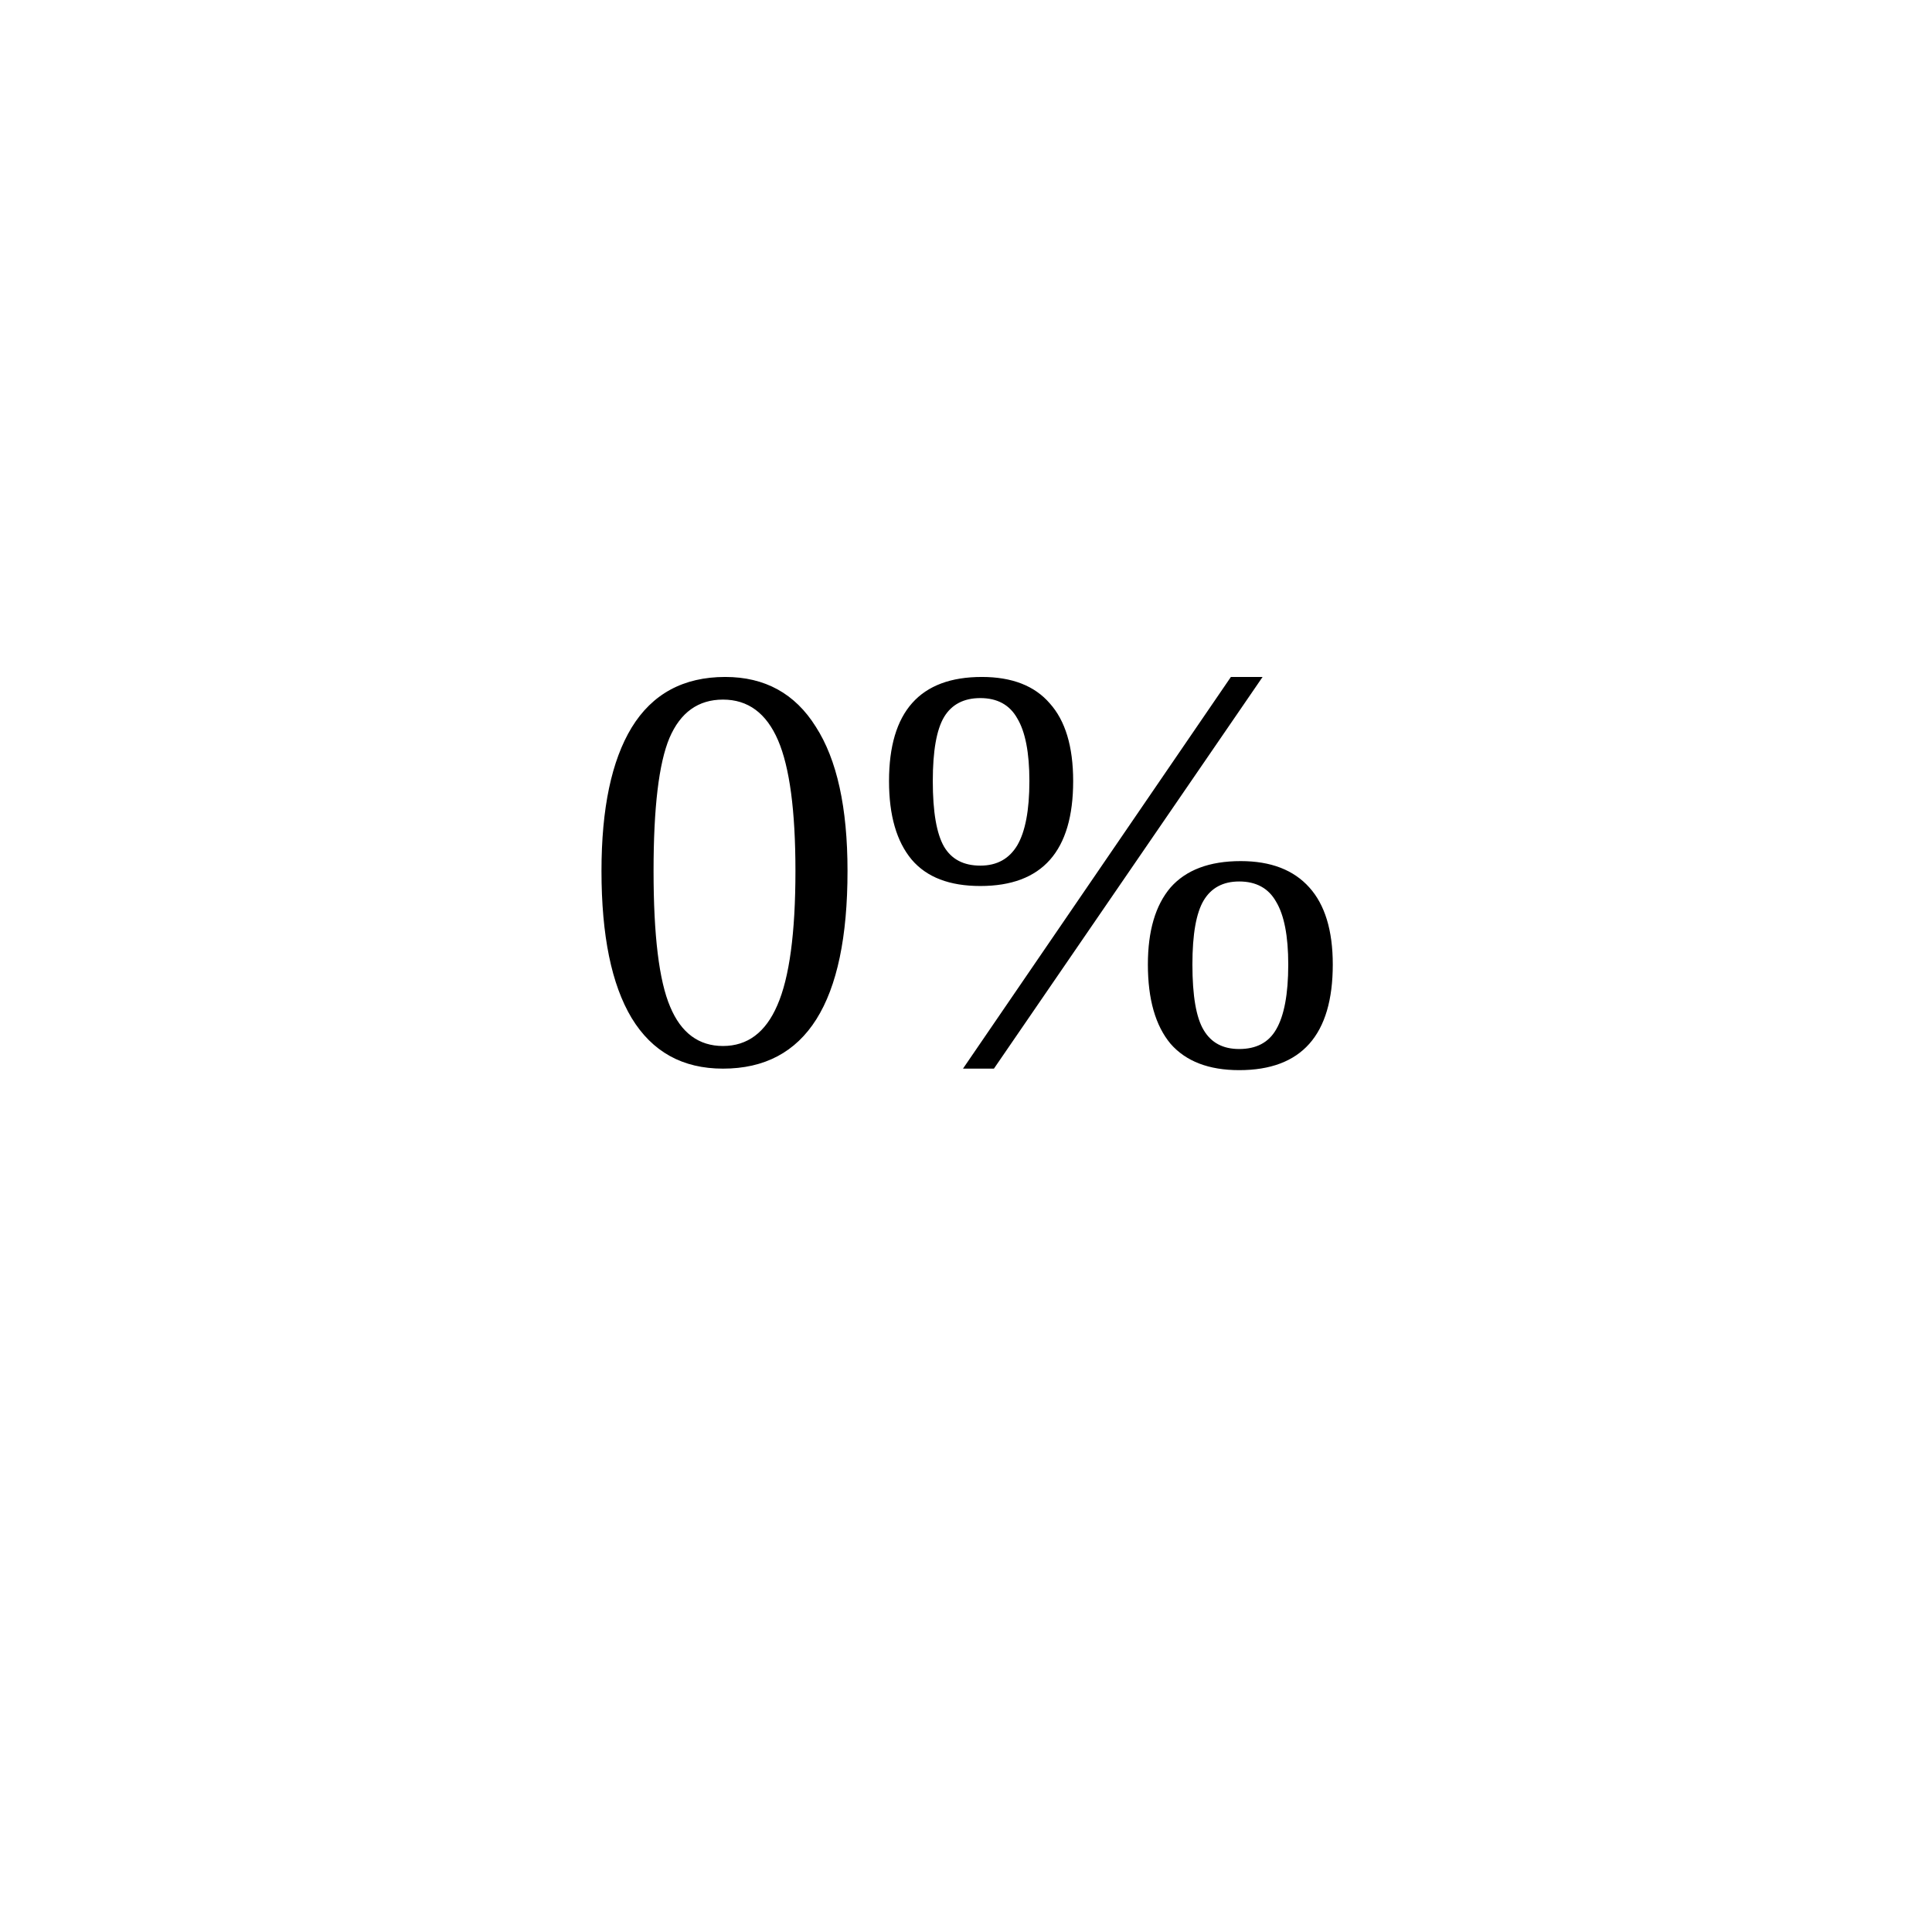
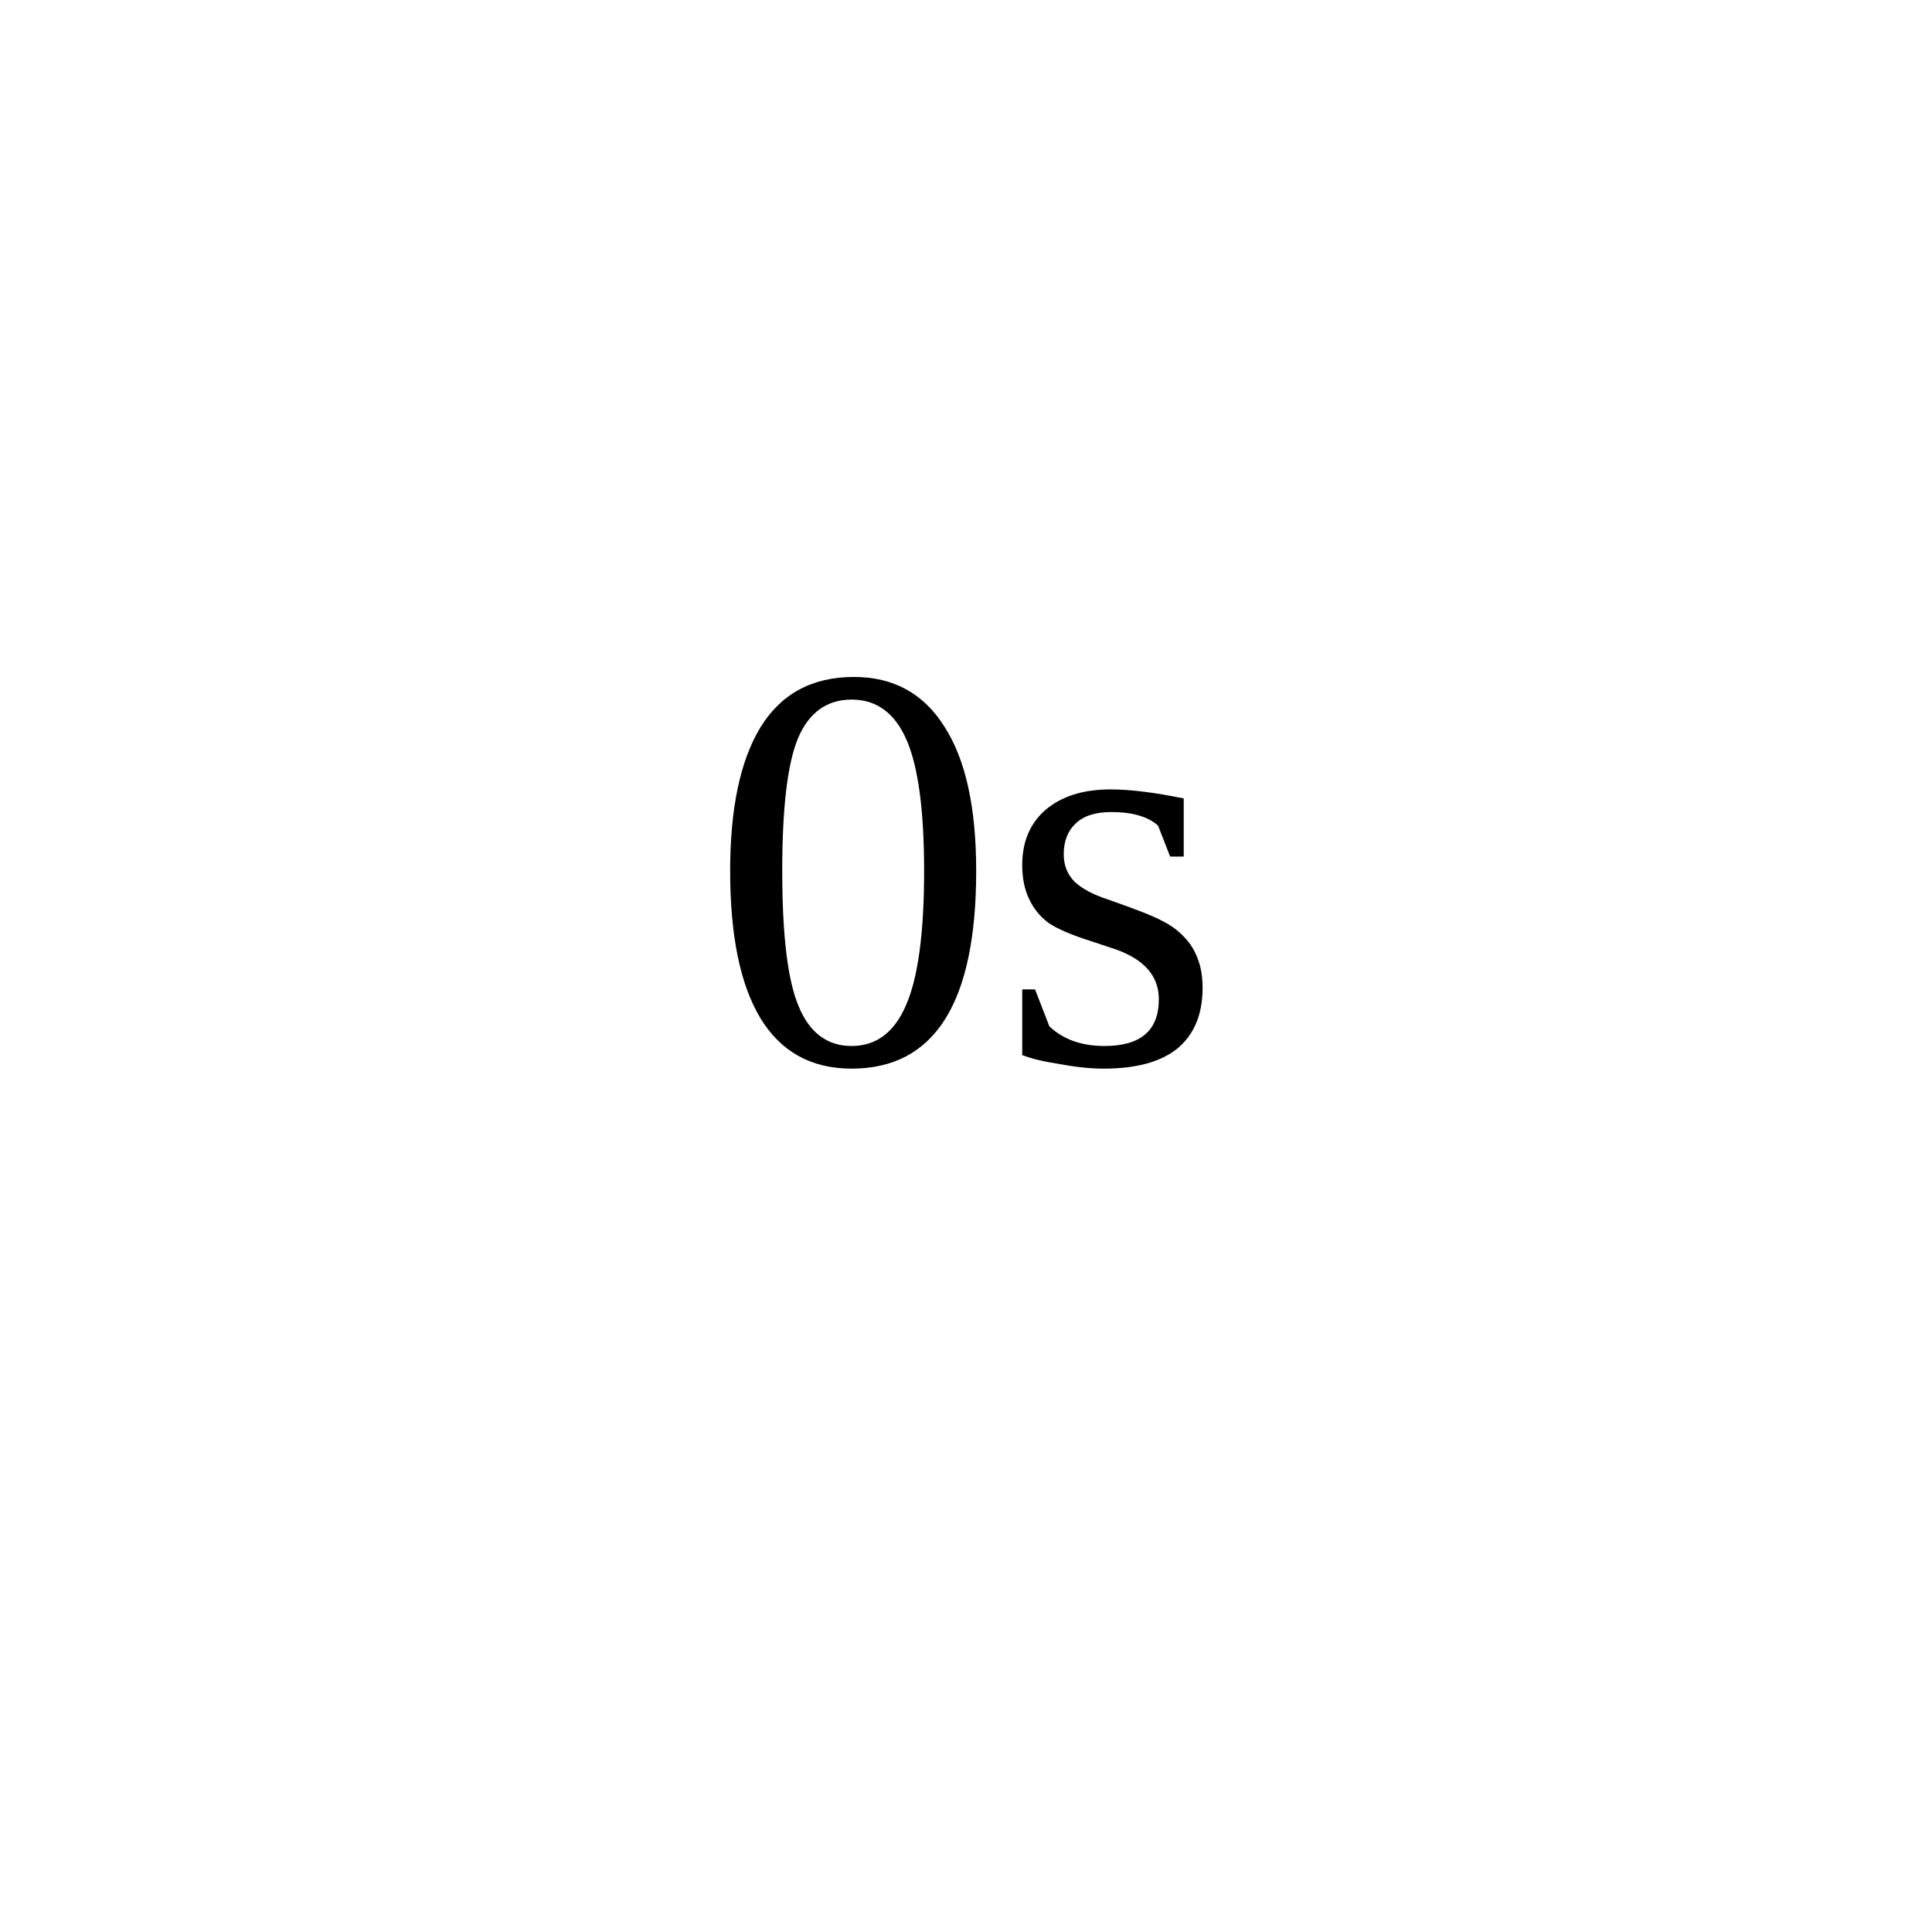
<svg xmlns="http://www.w3.org/2000/svg" class="donut" width="100%" height="100%" viewBox="0 0 40 40">
-   <circle class="donut-base" cx="20" cy="20" r="15.915" fill="transparent" stroke-width="3.5" />
-   <circle id="donutFill" cx="20" cy="20" r="15.915" fill="transparent" stroke-width="3.5" stroke-dasharray="0 100" stroke-dashoffset="25" />
+   <circle class="time-donut-base" cx="20" cy="20" r="15.915" fill="transparent" stroke-width="3.5" />
+   <circle id="timeDonutFill" cx="20" cy="20" r="15.915" fill="transparent" stroke-width="3.5" stroke-dasharray="0 100" stroke-dashoffset="25" />
  <text class="donut-text" y="50%" transform="translate(0, 2)">
-     <tspan id="donutText" x="50%" text-anchor="middle">0%</tspan>
+     <tspan id="timeDonutText" x="50%" text-anchor="middle">0s</tspan>
  </text>
</svg>
